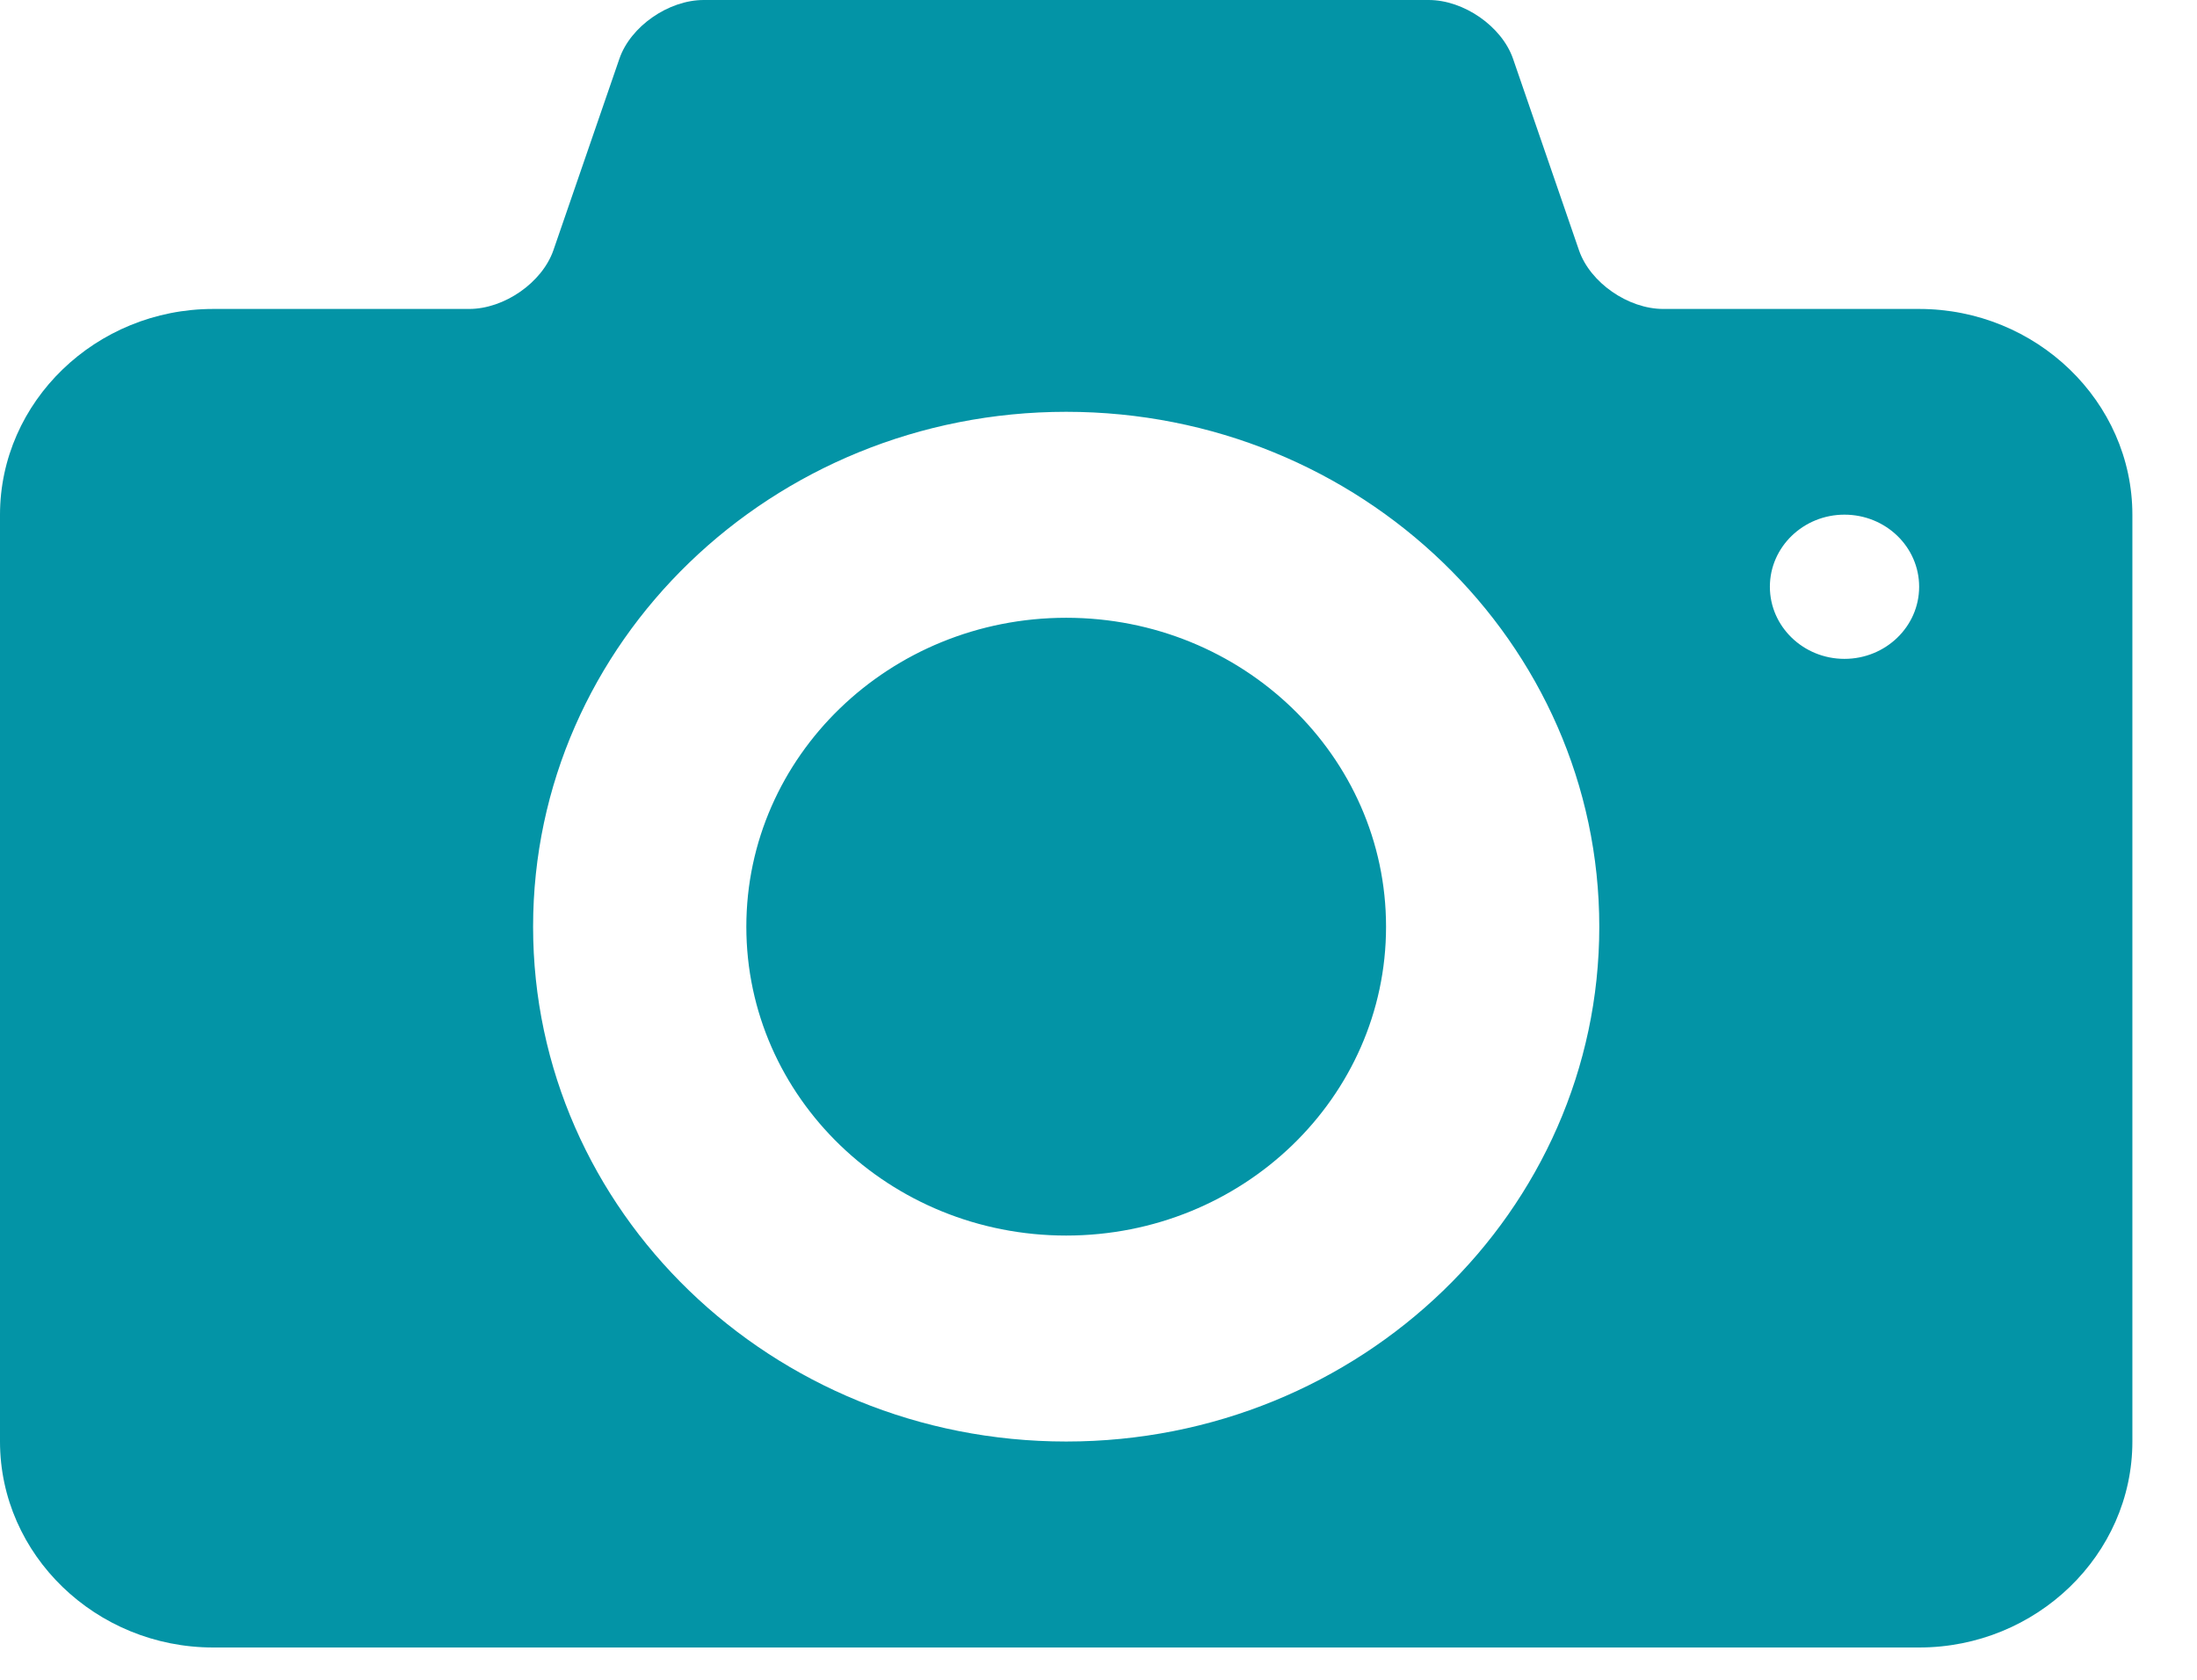
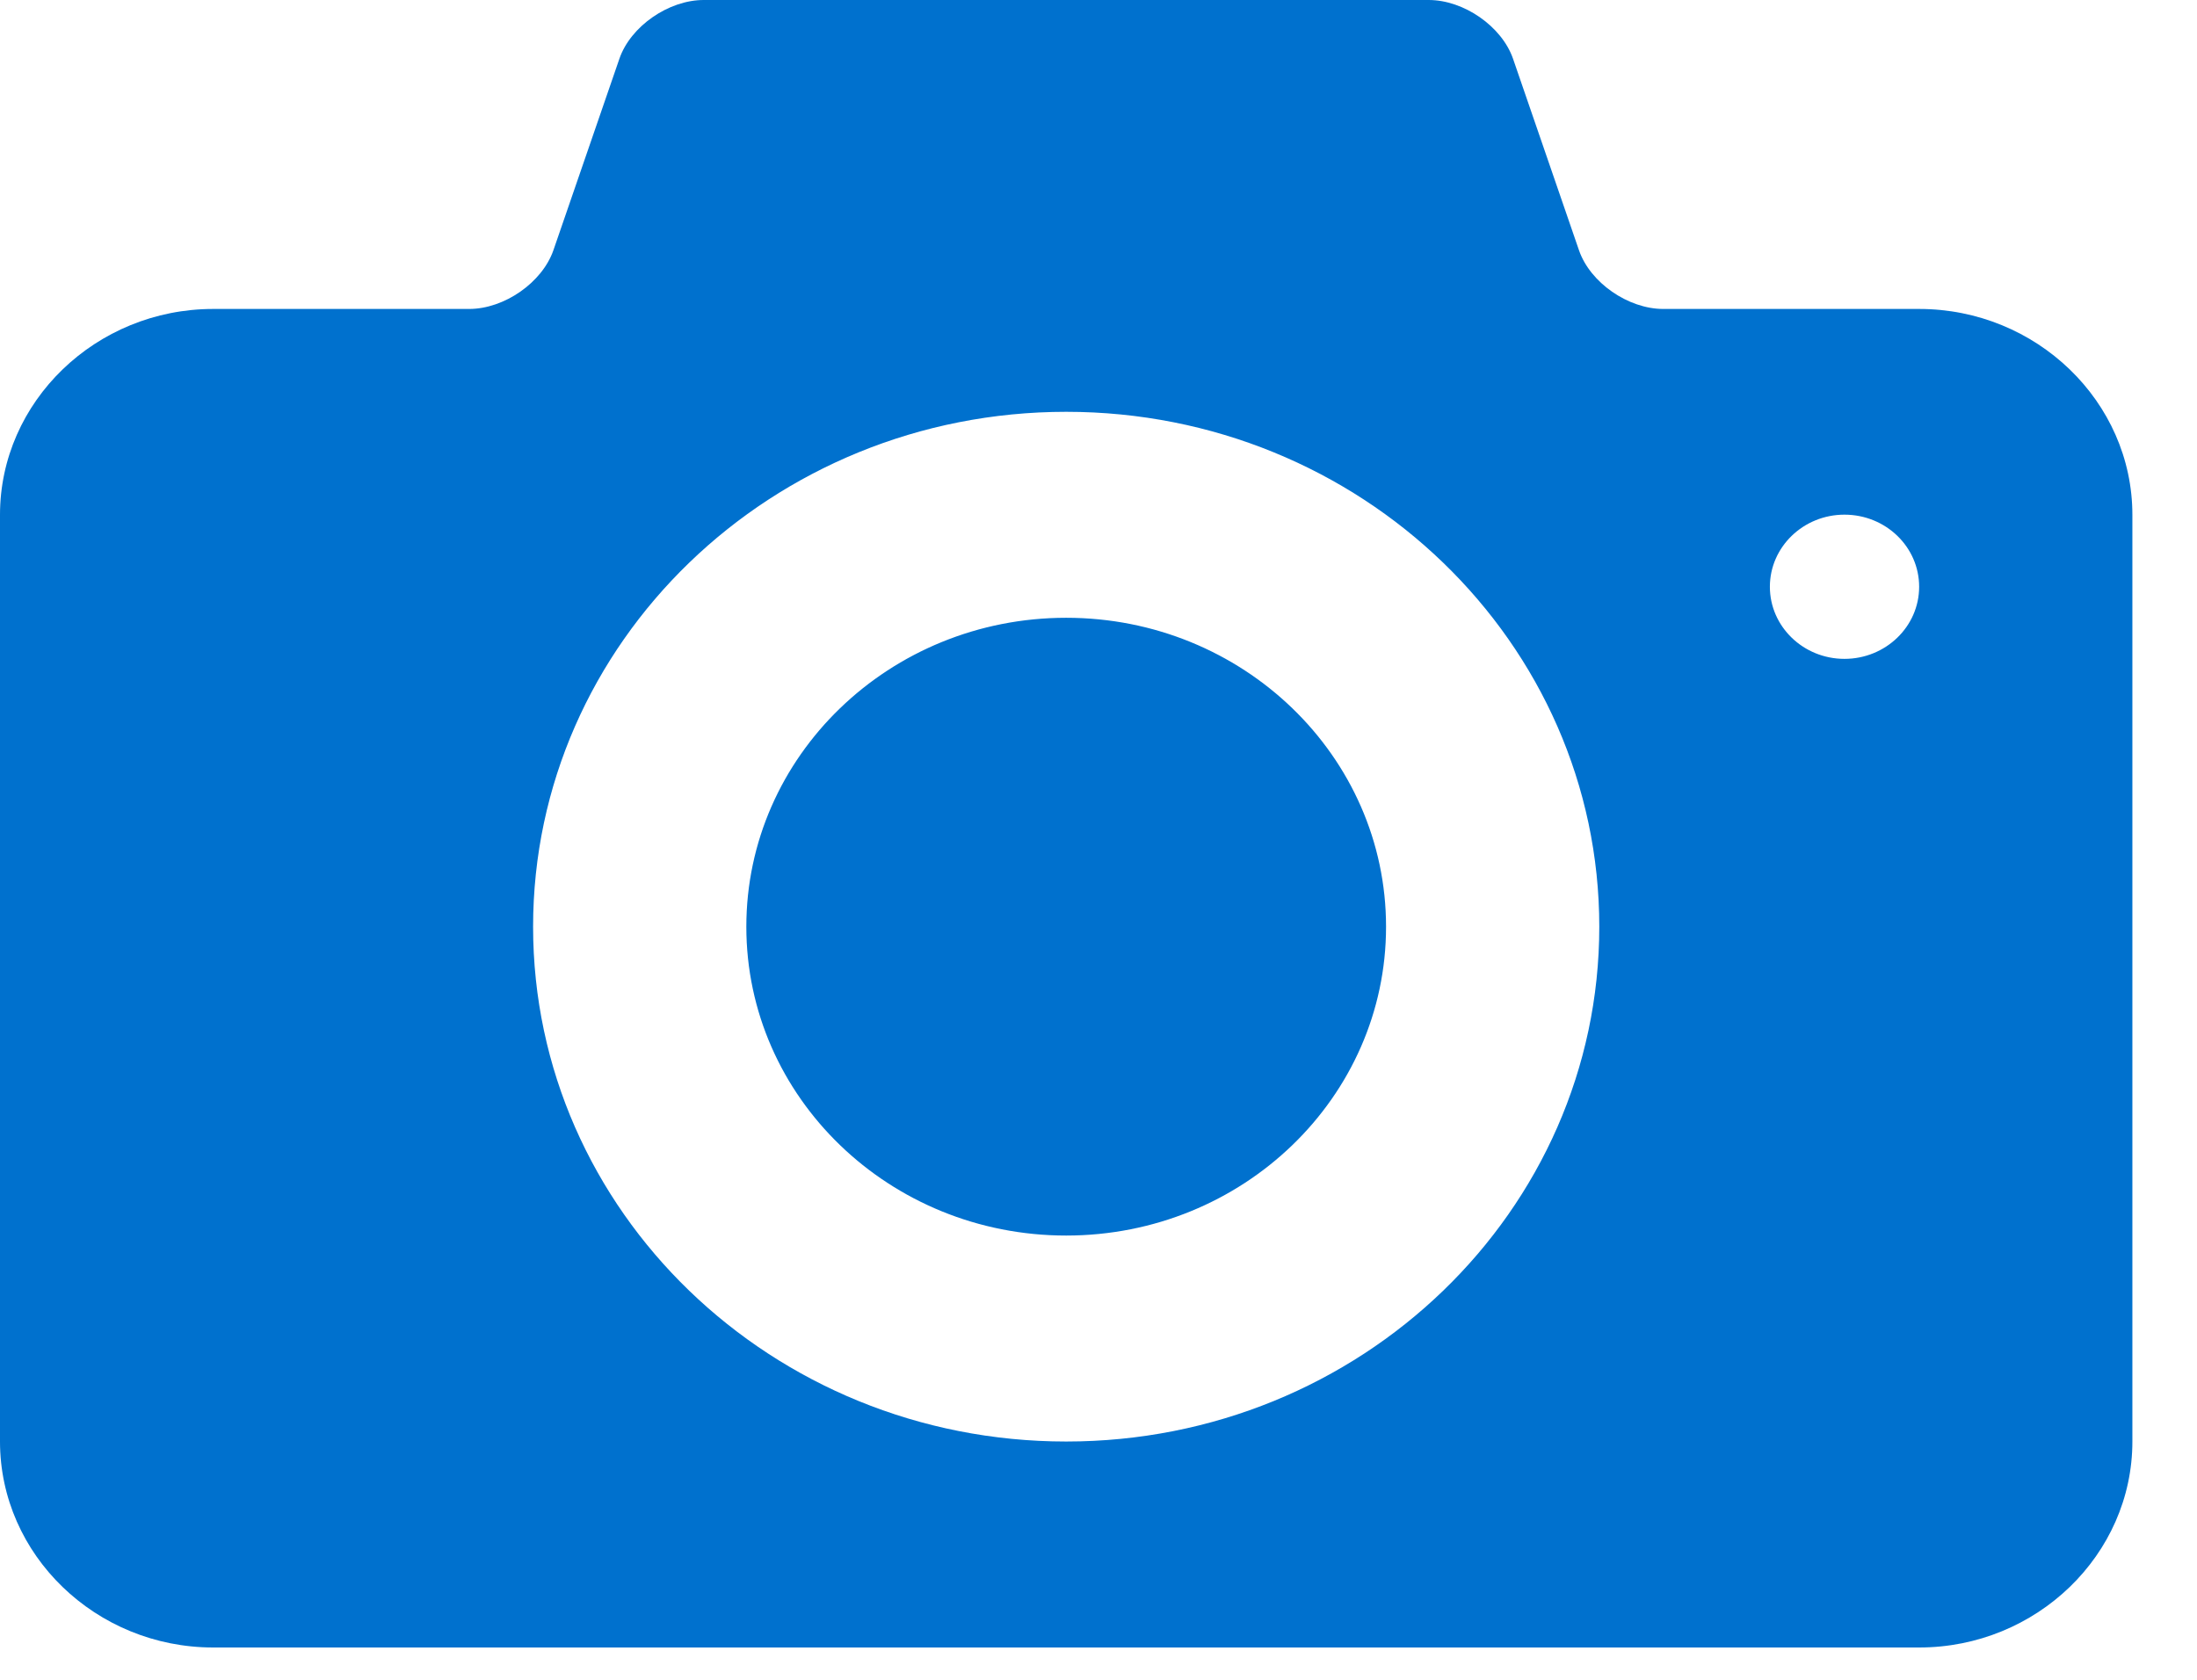
<svg xmlns="http://www.w3.org/2000/svg" width="100%" height="100%" viewBox="0 0 17 13" version="1.1" xml:space="preserve" style="fill-rule:evenodd;clip-rule:evenodd;stroke-linejoin:round;stroke-miterlimit:1.414;">
-   <path d="M8.25,4.781c-1.367,0 -2.475,1.071 -2.475,2.391c0,1.32 1.108,2.39 2.475,2.39c1.367,0 2.475,-1.07 2.475,-2.39c0,-1.32 -1.108,-2.391 -2.475,-2.391Zm6.6,-2.39l-1.98,0c-0.272,0 -0.566,-0.204 -0.652,-0.454l-0.511,-1.484c-0.087,-0.249 -0.38,-0.453 -0.652,-0.453l-5.61,0c-0.272,0 -0.566,0.204 -0.652,0.454l-0.511,1.483c-0.087,0.25 -0.38,0.454 -0.652,0.454l-1.98,0c-0.908,0 -1.65,0.717 -1.65,1.593l0,7.172c0,0.877 0.742,1.594 1.65,1.594l13.2,0c0.907,0 1.65,-0.717 1.65,-1.594l0,-7.172c0,-0.876 -0.743,-1.593 -1.65,-1.593Zm-6.6,8.765c-2.278,0 -4.125,-1.784 -4.125,-3.984c0,-2.2 1.847,-3.985 4.125,-3.985c2.278,0 4.125,1.785 4.125,3.985c0,2.2 -1.847,3.984 -4.125,3.984Zm6.022,-6.057c-0.318,0 -0.577,-0.25 -0.577,-0.558c0,-0.308 0.259,-0.558 0.577,-0.558c0.32,0 0.578,0.25 0.578,0.558c0,0.308 -0.259,0.558 -0.578,0.558Z" style="fill:#0394a6;fill-rule:nonzero;" />
+   <path d="M8.25,4.781c-1.367,0 -2.475,1.071 -2.475,2.391c0,1.32 1.108,2.39 2.475,2.39c1.367,0 2.475,-1.07 2.475,-2.39c0,-1.32 -1.108,-2.391 -2.475,-2.391Zm6.6,-2.39l-1.98,0c-0.272,0 -0.566,-0.204 -0.652,-0.454l-0.511,-1.484c-0.087,-0.249 -0.38,-0.453 -0.652,-0.453l-5.61,0c-0.272,0 -0.566,0.204 -0.652,0.454l-0.511,1.483c-0.087,0.25 -0.38,0.454 -0.652,0.454l-1.98,0c-0.908,0 -1.65,0.717 -1.65,1.593l0,7.172c0,0.877 0.742,1.594 1.65,1.594l13.2,0c0.907,0 1.65,-0.717 1.65,-1.594l0,-7.172c0,-0.876 -0.743,-1.593 -1.65,-1.593Zm-6.6,8.765c-2.278,0 -4.125,-1.784 -4.125,-3.984c0,-2.2 1.847,-3.985 4.125,-3.985c2.278,0 4.125,1.785 4.125,3.985c0,2.2 -1.847,3.984 -4.125,3.984Zm6.022,-6.057c-0.318,0 -0.577,-0.25 -0.577,-0.558c0,-0.308 0.259,-0.558 0.577,-0.558c0.32,0 0.578,0.25 0.578,0.558c0,0.308 -0.259,0.558 -0.578,0.558Z" style="fill:#0071CE;fill-rule:nonzero;" />
</svg>
